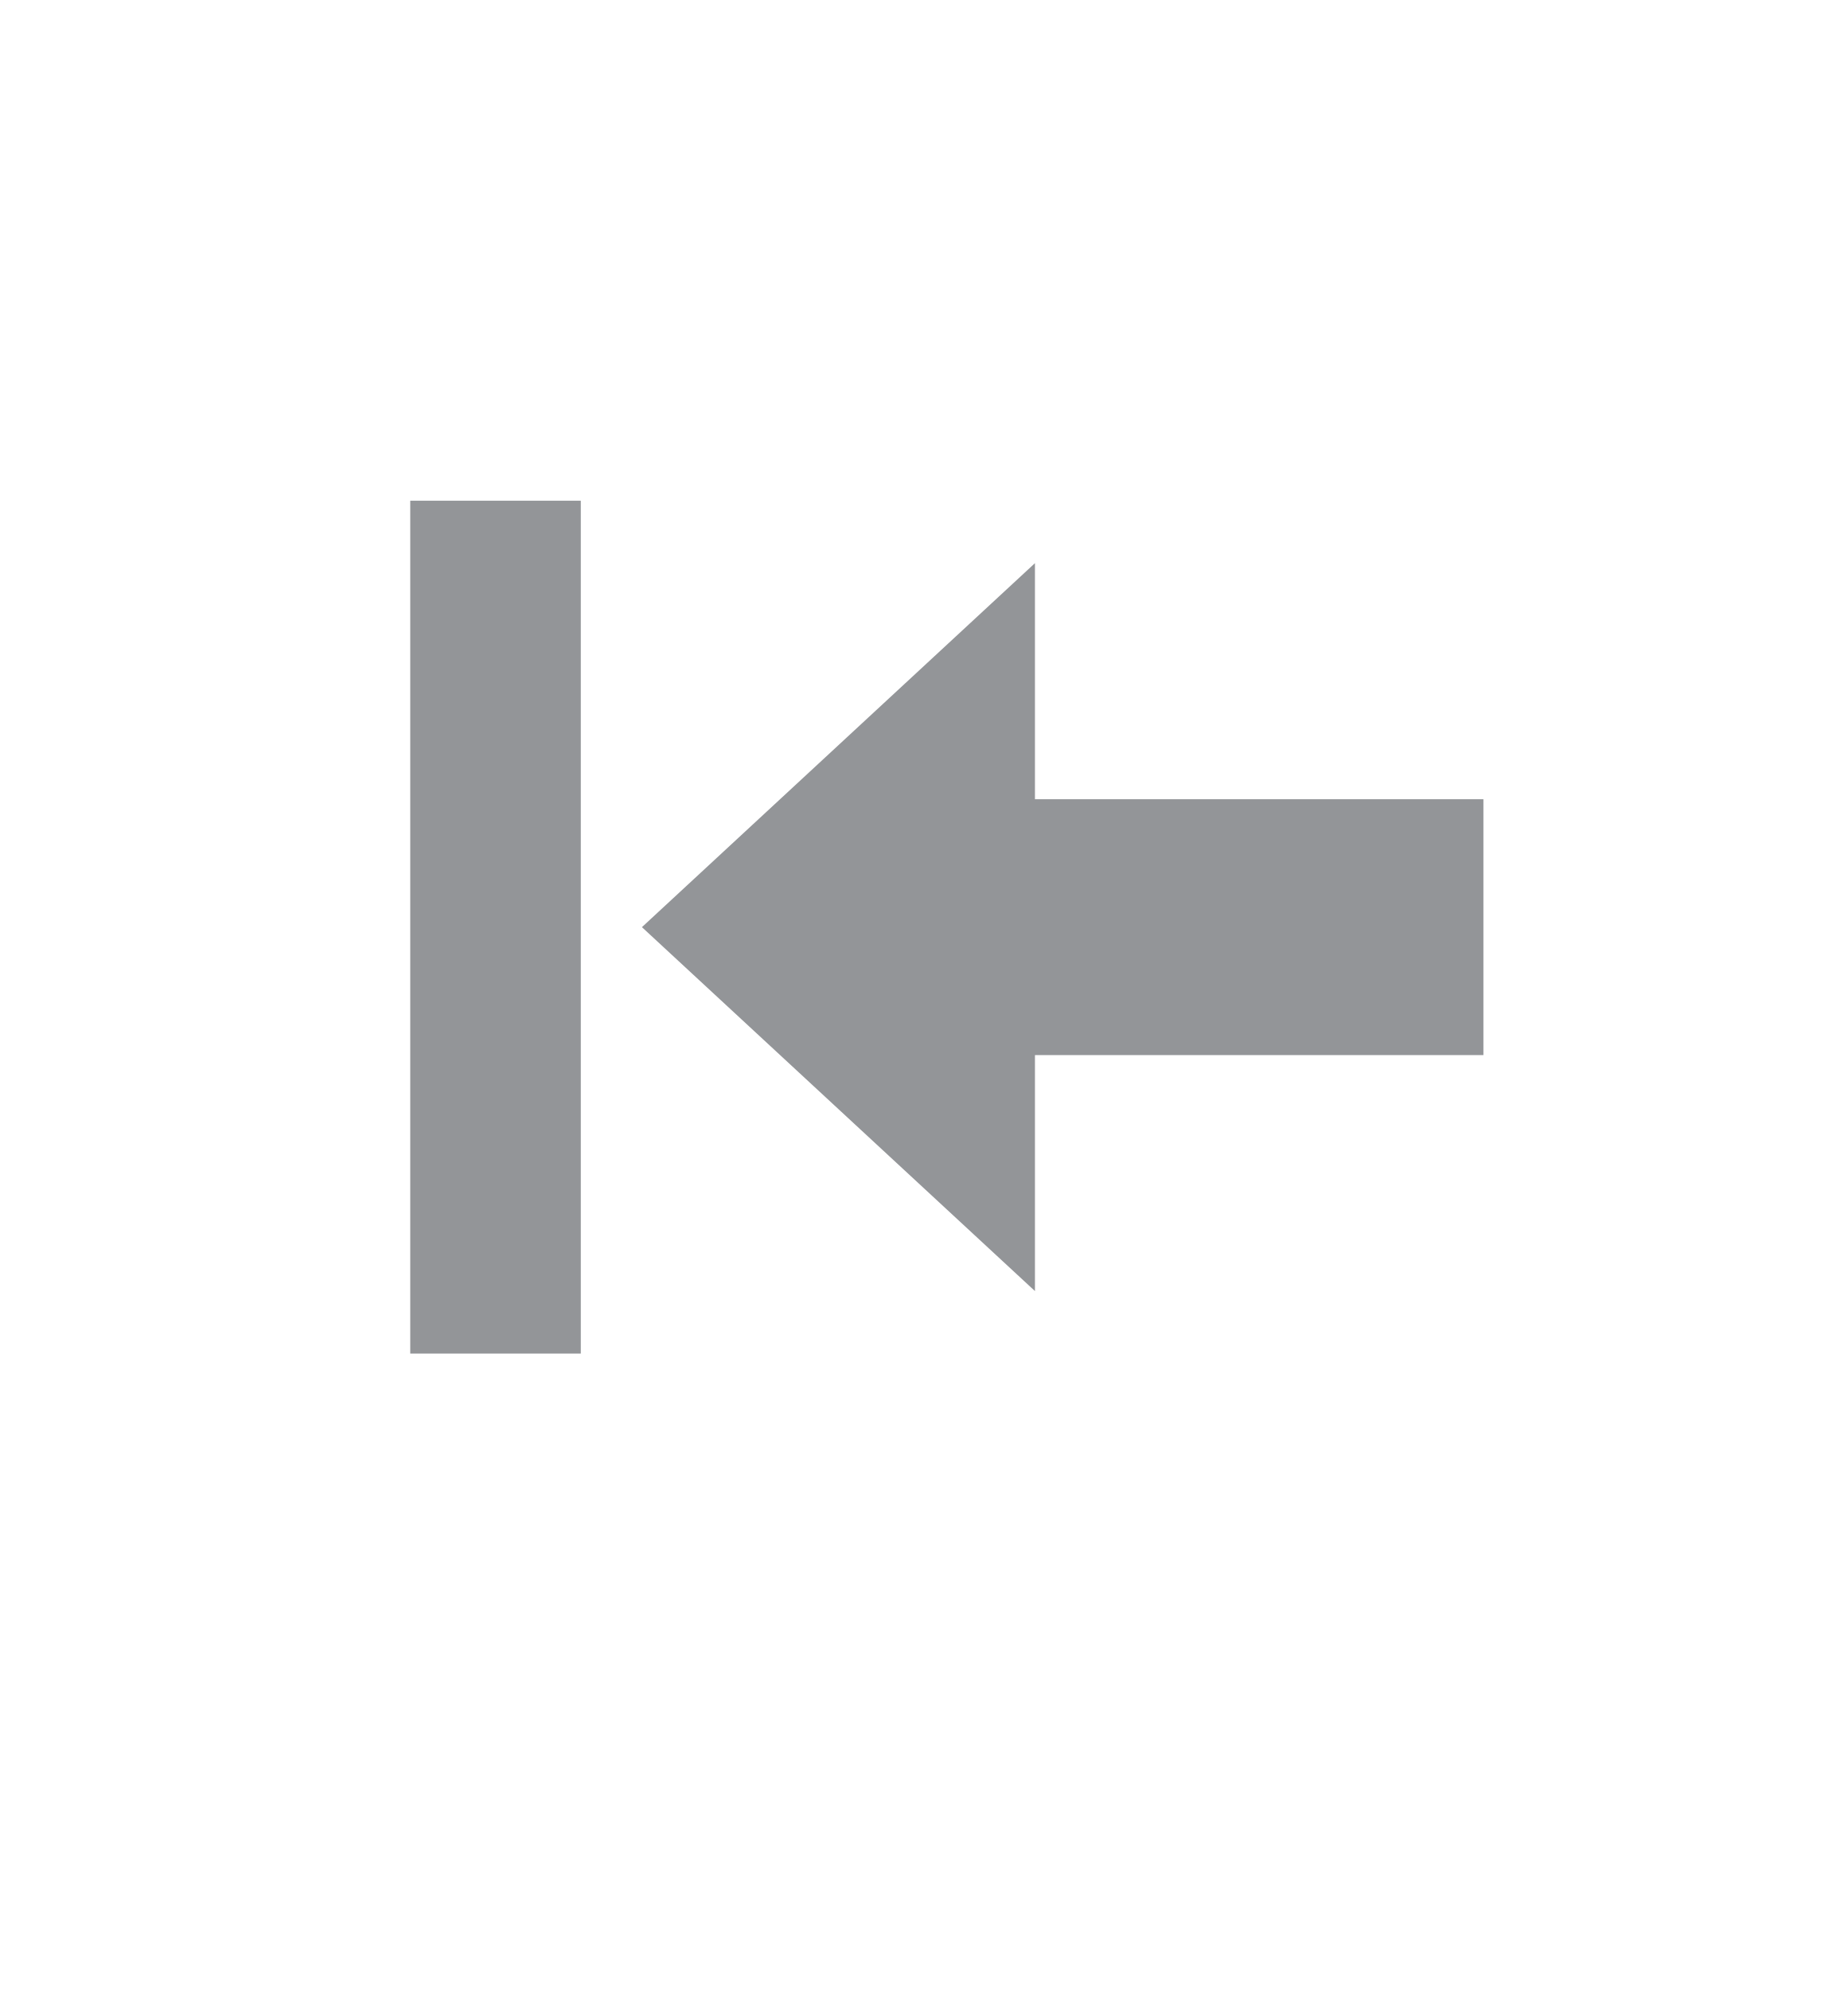
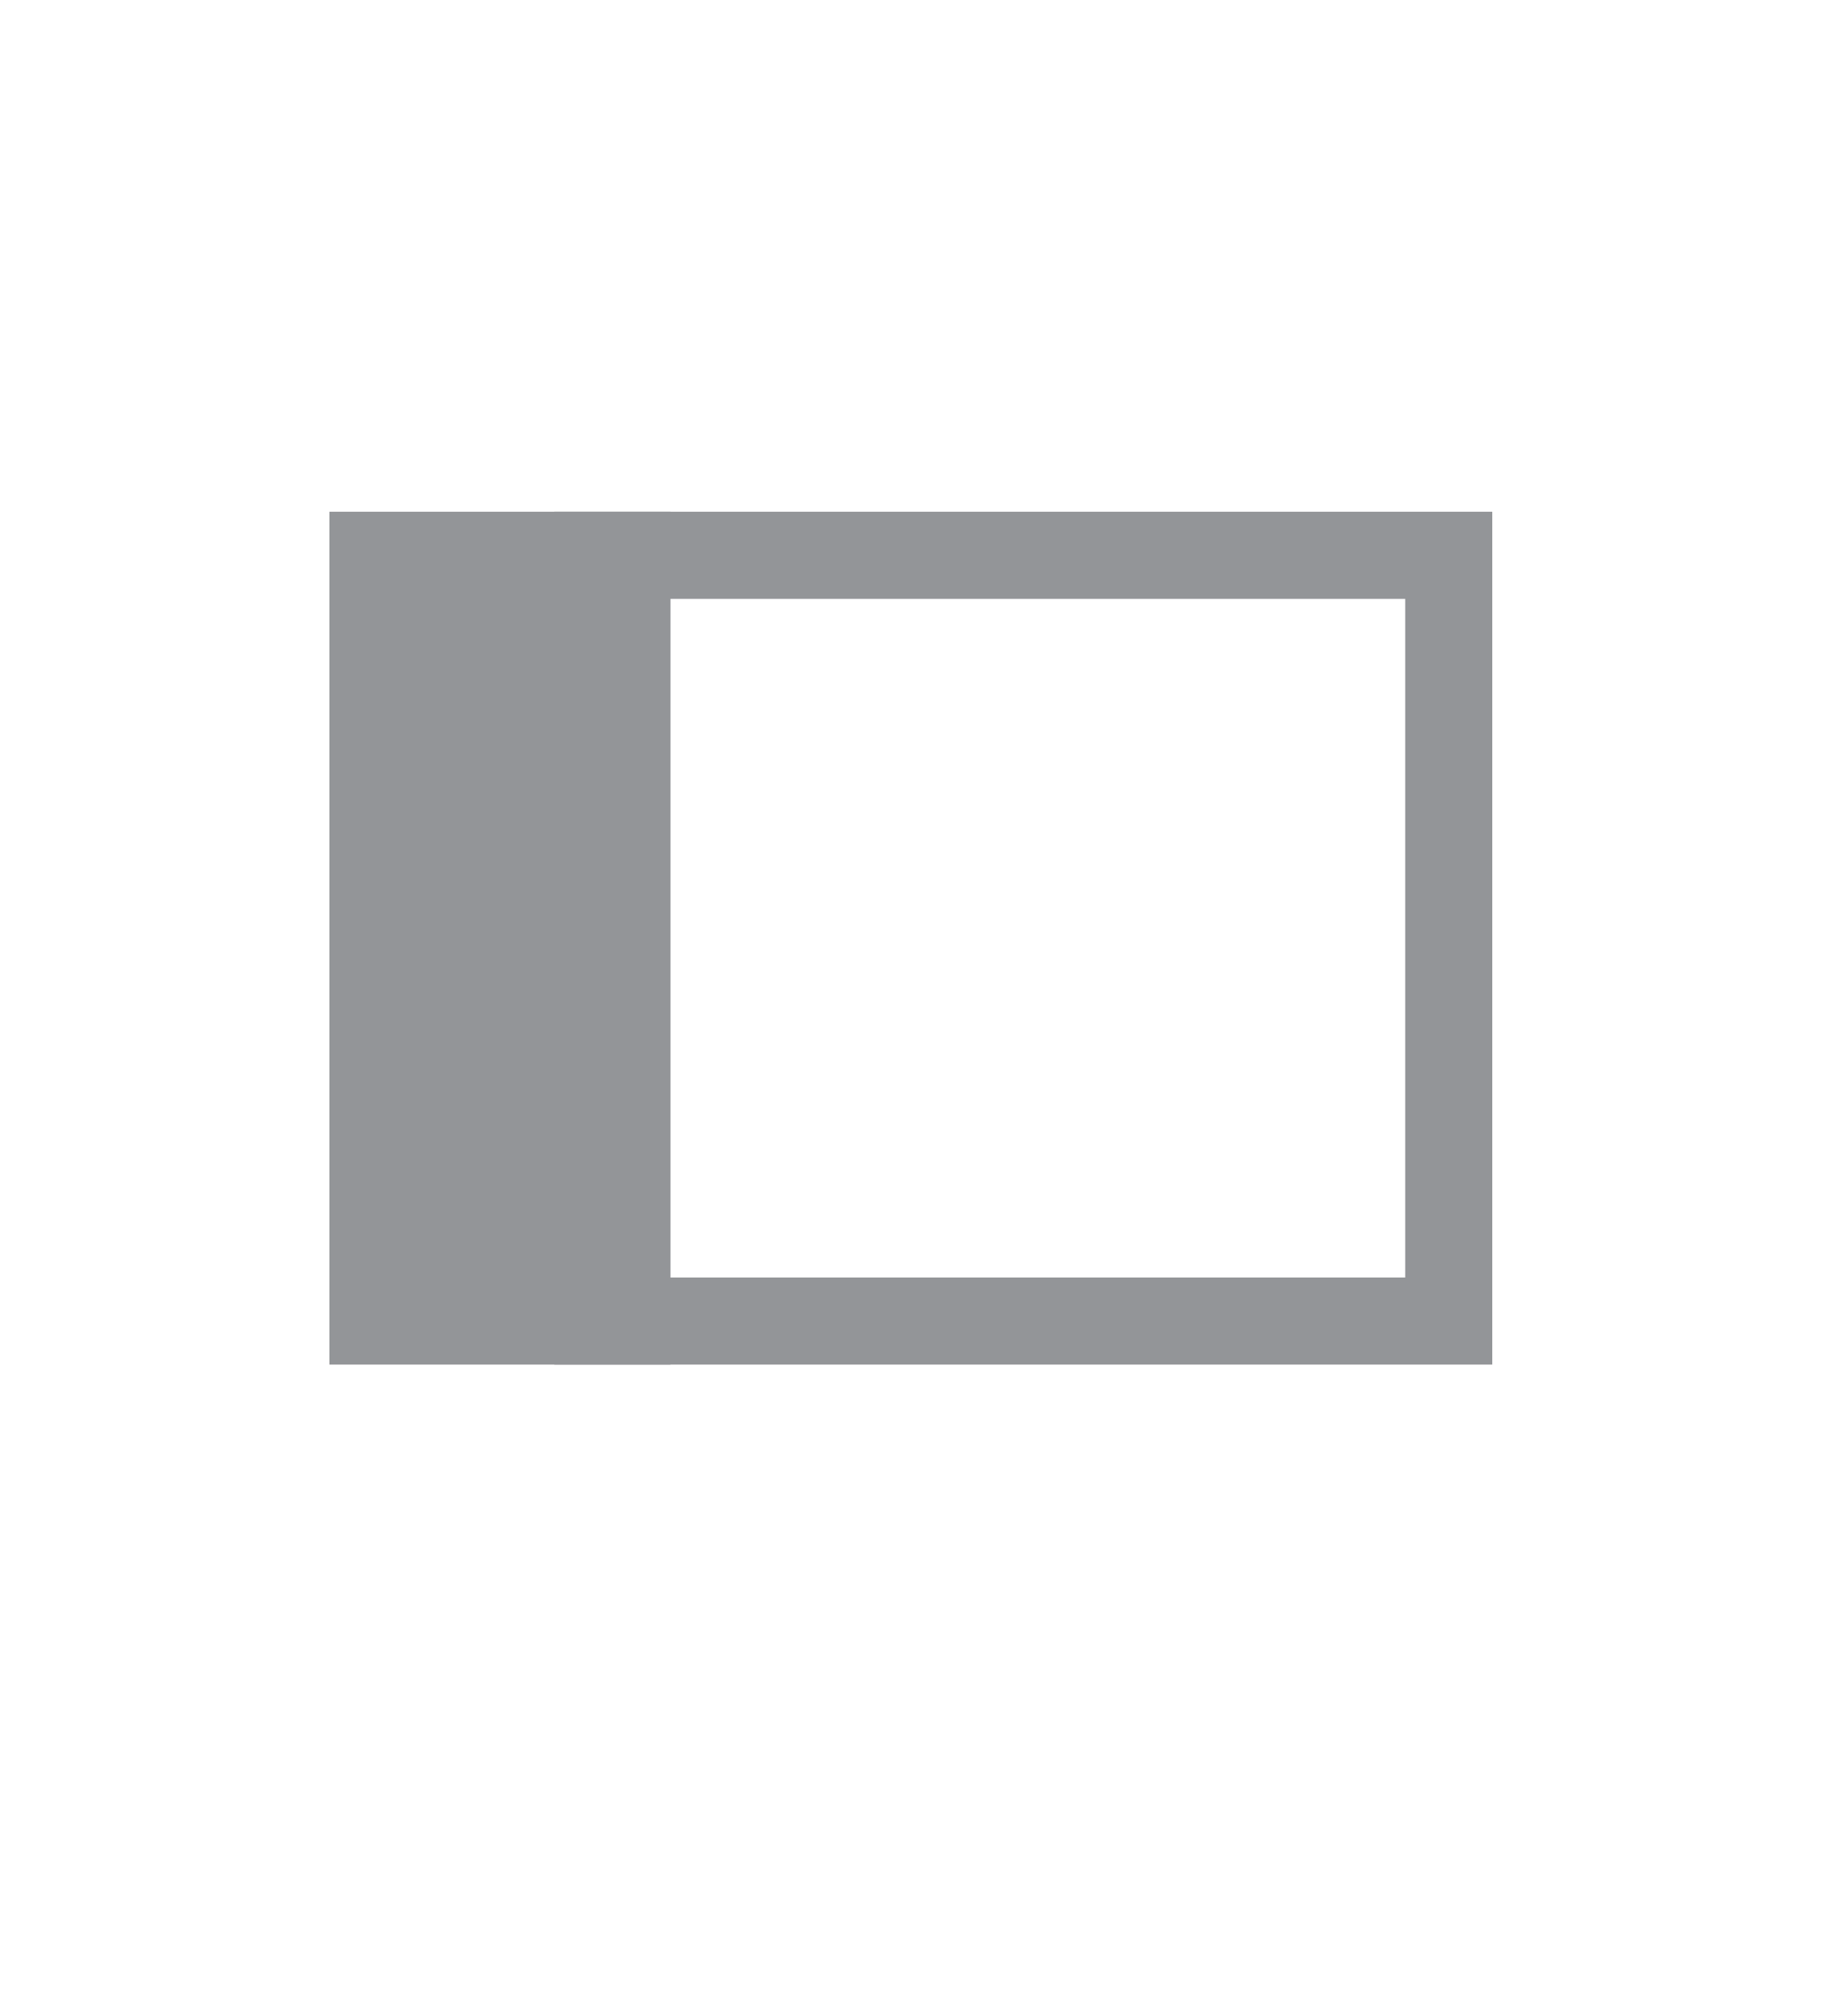
<svg xmlns="http://www.w3.org/2000/svg" version="1.1" id="Layer_1" x="0px" y="0px" width="21.666px" height="23.333px" viewBox="0 0 21.666 23.333" enable-background="new 0 0 21.666 23.333" xml:space="preserve">
-   <polygon fill="#939598" points="12.137,15.138 7.528,10.871 12.137,6.603 " />
-   <line fill="#939598" stroke="#939598" stroke-width="2" stroke-miterlimit="10" x1="5.811" y1="5.871" x2="5.811" y2="15.871" />
-   <rect x="10.396" y="9.371" fill="#939598" width="7" height="3" />
+   <line fill="none" stroke="#939598" stroke-width="4" stroke-miterlimit="10" x1="5.863" y1="6" x2="5.863" y2="16" />
+   <g>
+     <path fill="#939598" d="M16.479,7.022v7.957H7.522V7.022H16.479 M17.5,6h-11v10h11V6L17.5,6z" />
+   </g>
</svg>
